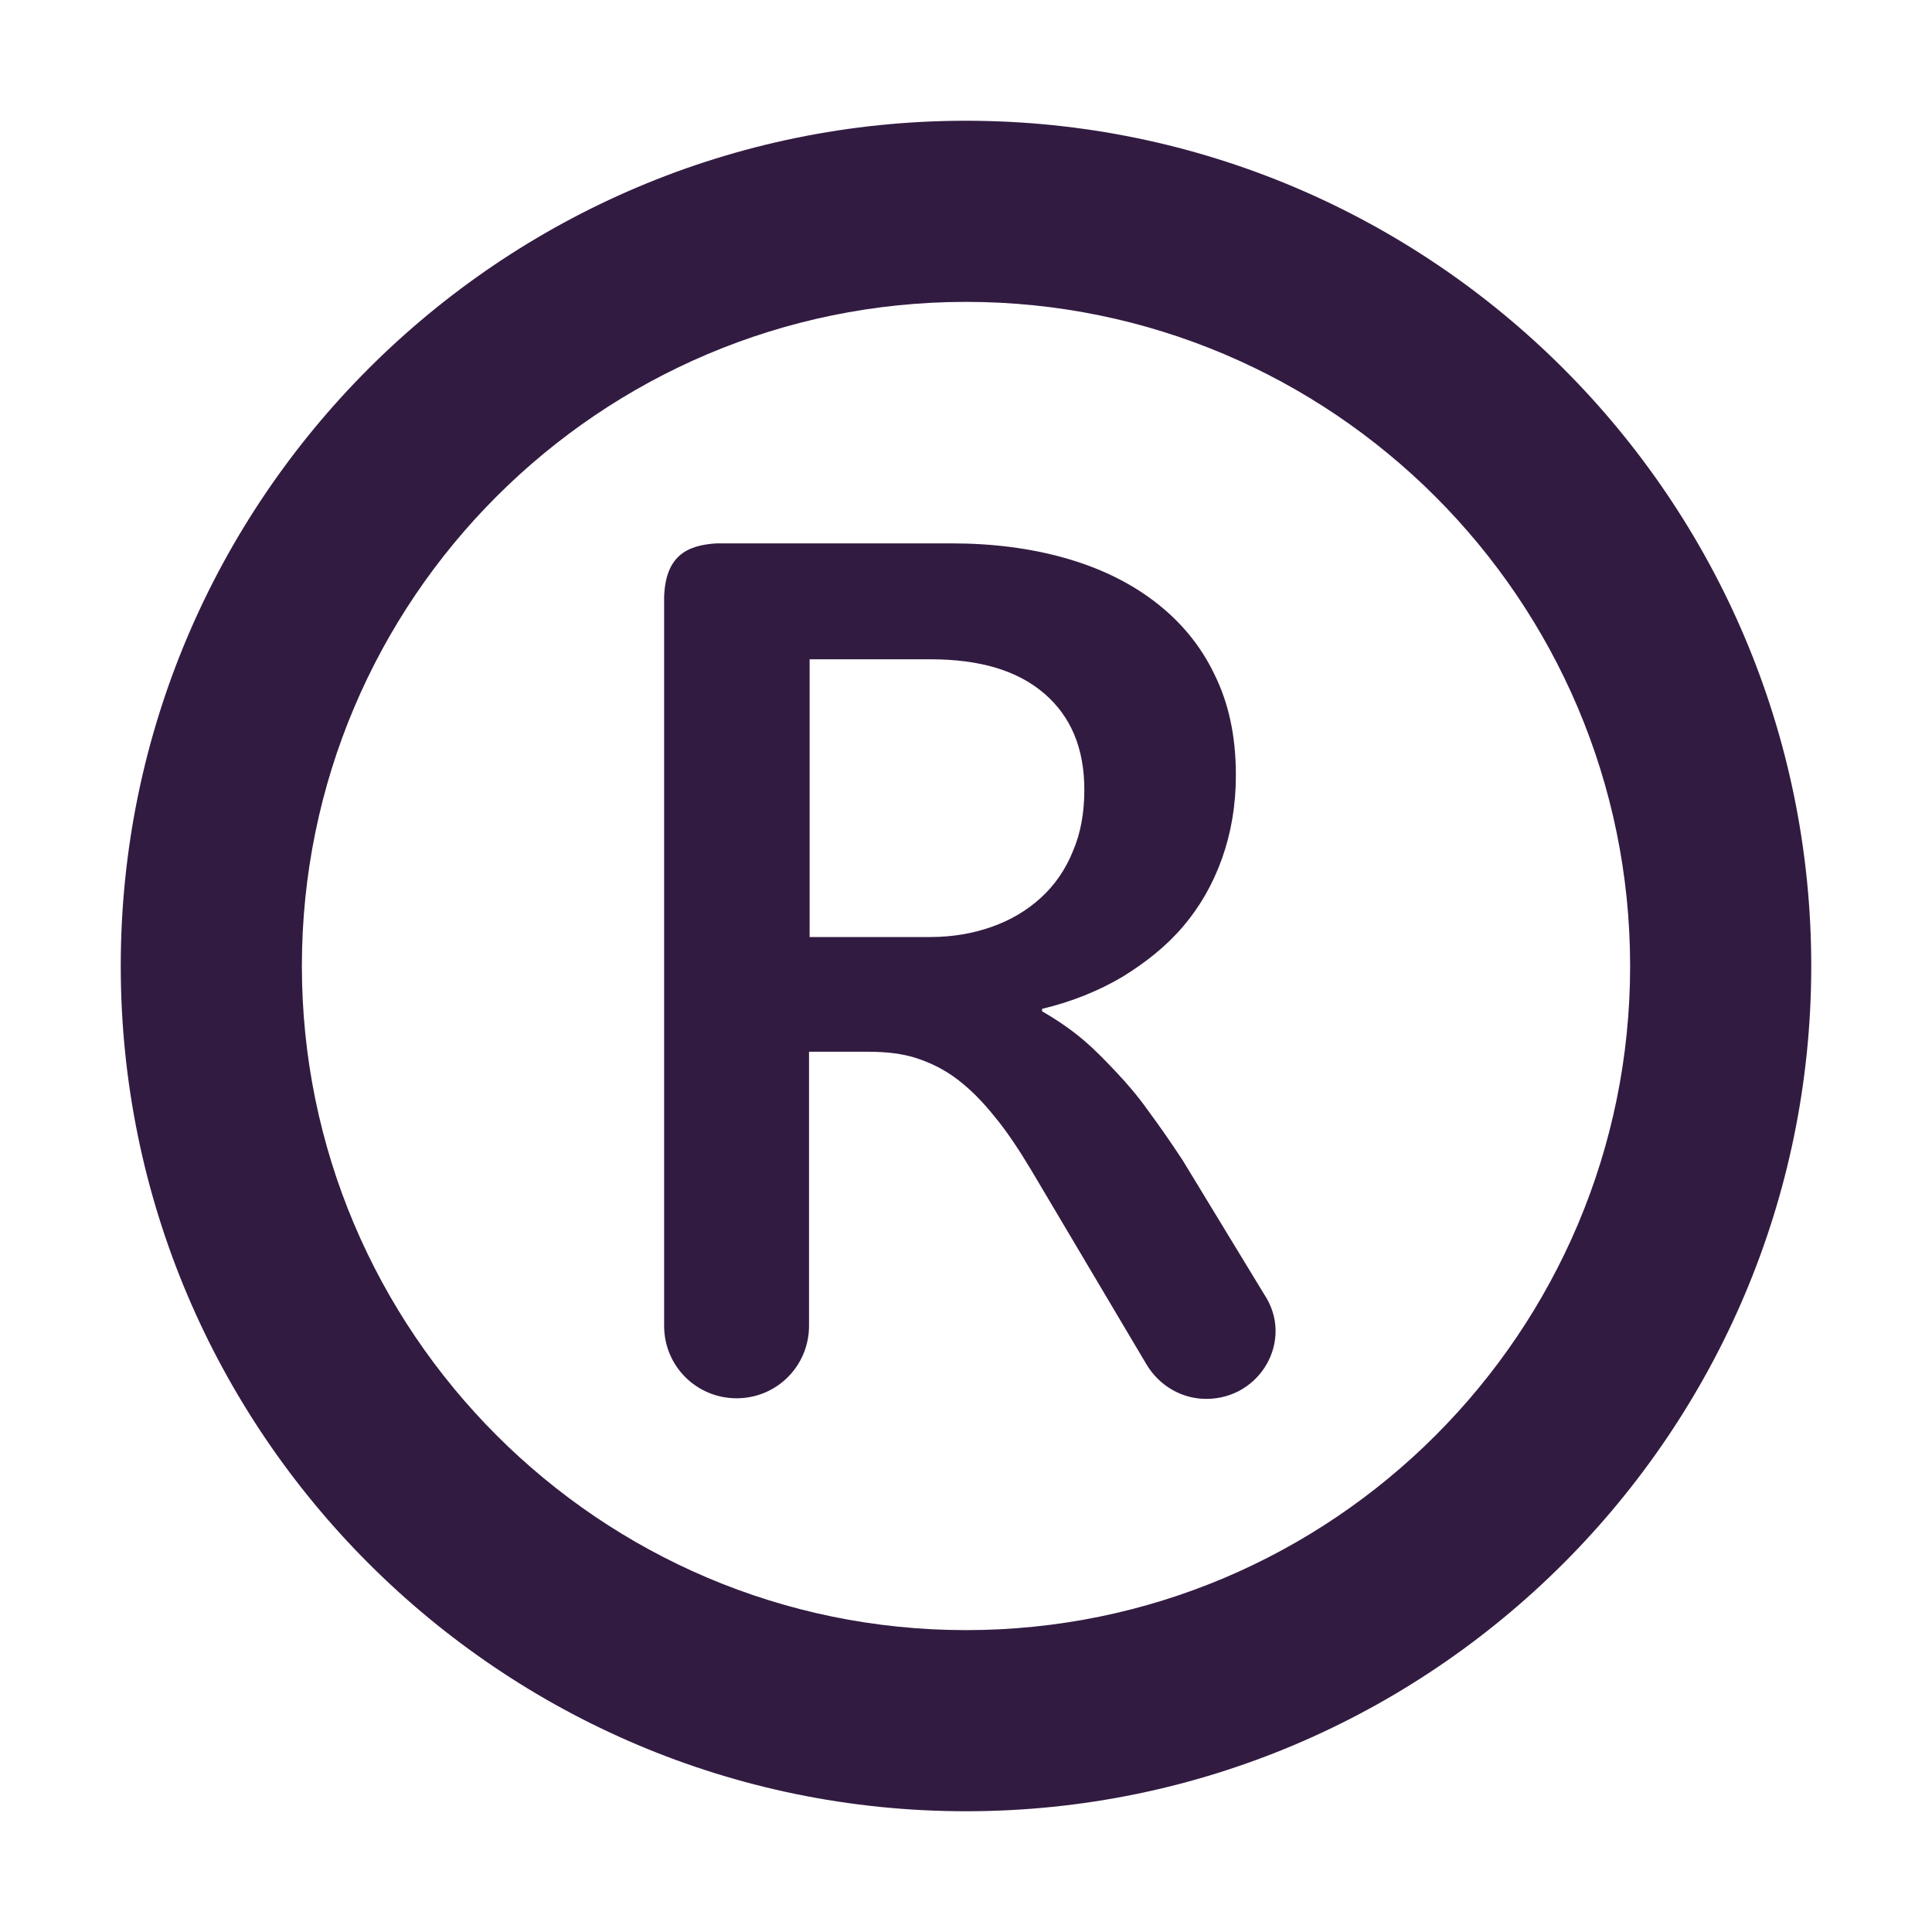
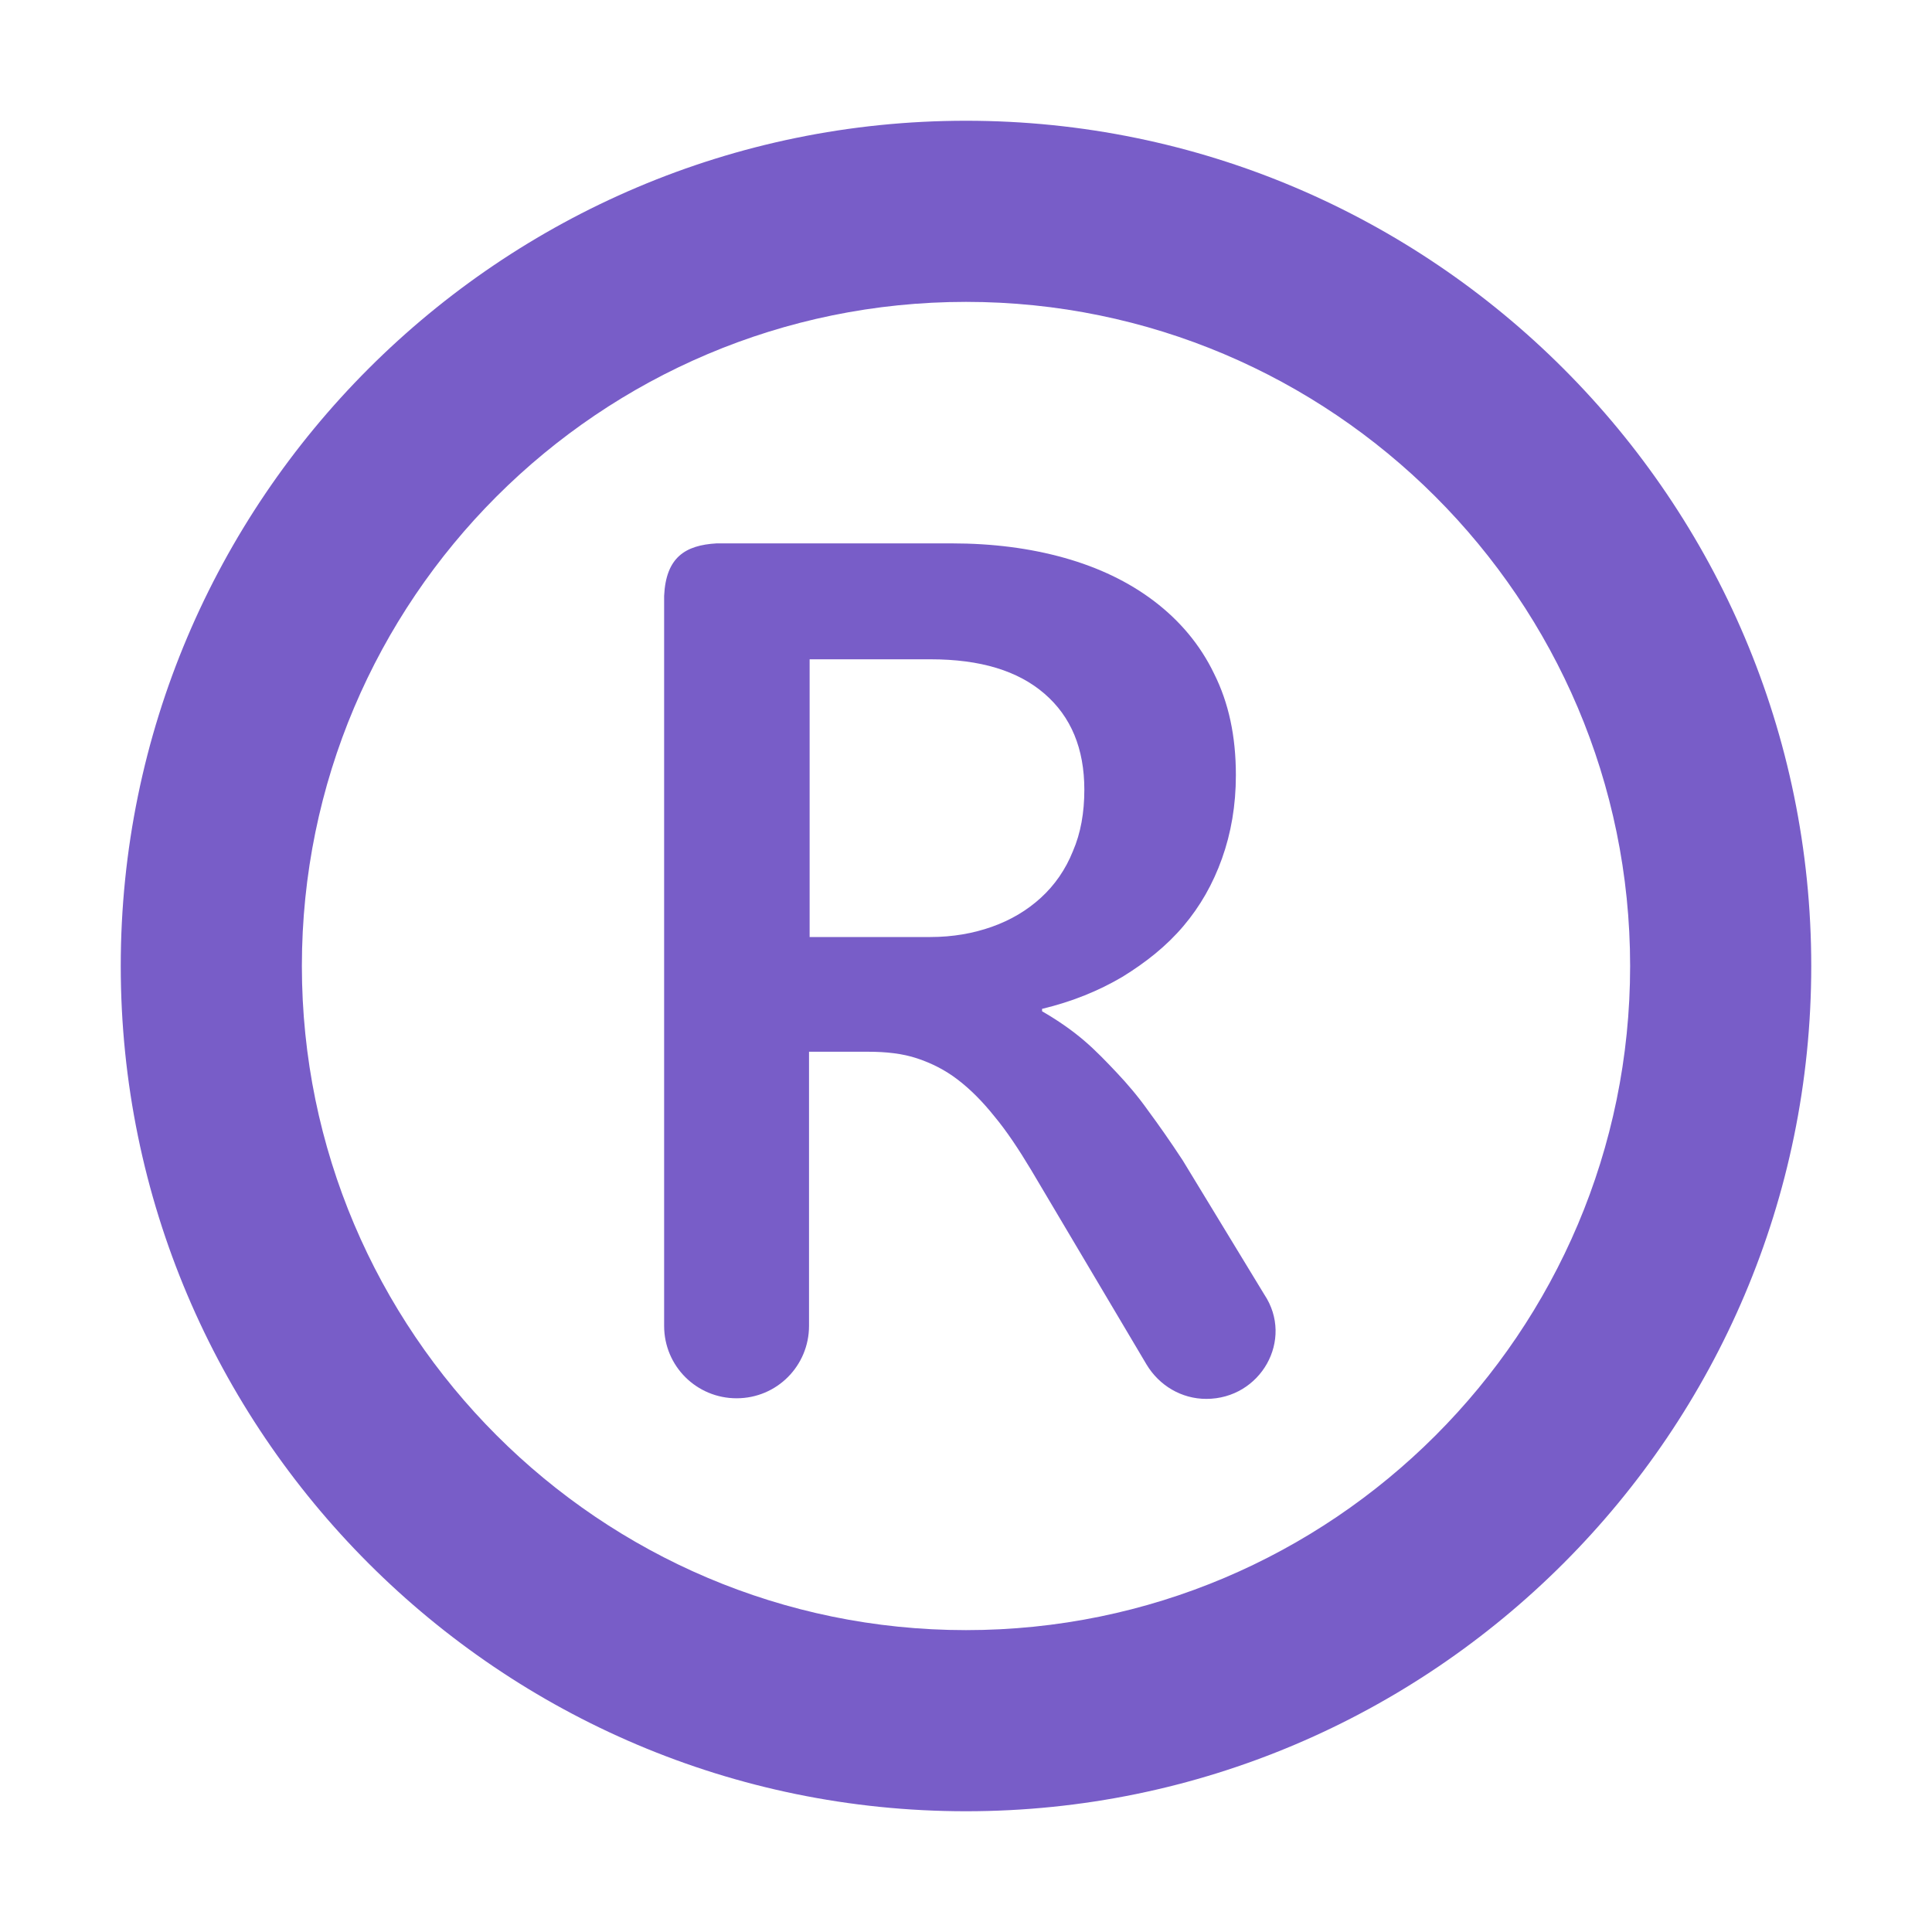
<svg xmlns="http://www.w3.org/2000/svg" viewBox="0 0 32 32" fill="none">
-   <path d="M18.99 22.6C19.2 22.95 19.57 23.17 19.98 23.17C20.88 23.17 21.44 22.19 20.94 21.44L19.59 19.22C19.38 18.9 19.19 18.63 19.02 18.4C18.85 18.16 18.67 17.95 18.5 17.77C18.33 17.59 18.15 17.4 17.95 17.23C17.75 17.06 17.52 16.9 17.26 16.75V16.71C17.76 16.59 18.2 16.41 18.59 16.18C18.98 15.94 19.32 15.67 19.6 15.34C19.88 15.01 20.09 14.64 20.24 14.22C20.39 13.8 20.47 13.34 20.47 12.84C20.47 12.19 20.35 11.64 20.11 11.16C19.88 10.68 19.54 10.28 19.12 9.96C18.7 9.64 18.2 9.4 17.63 9.24C17.06 9.08 16.44 9 15.76 9H11.87C11.35 9.03 11.03 9.23 11 9.87V21.96C11 22.63 11.54 23.16 12.2 23.16C12.87 23.16 13.4 22.62 13.4 21.96V17.42H14.37C14.68 17.42 14.95 17.45 15.19 17.53C15.43 17.61 15.65 17.72 15.86 17.88C16.07 18.04 16.27 18.24 16.47 18.49C16.67 18.73 16.87 19.03 17.08 19.38L18.99 22.6ZM13.41 15.52V10.92H15.41C16.24 10.92 16.86 11.11 17.3 11.49C17.74 11.87 17.96 12.4 17.96 13.08C17.96 13.46 17.9 13.8 17.77 14.1C17.65 14.4 17.47 14.66 17.24 14.87C17.01 15.08 16.74 15.24 16.43 15.35C16.12 15.46 15.78 15.52 15.41 15.52H13.41Z" fill="#321B41" />
-   <path d="M2 16C2 23.72 8.28 30 16 30C23.72 30 30 23.72 30 16C30 8.28 23.72 2 16 2C8.28 2 2 8.28 2 16ZM5 16C5 9.93 9.93 5 16 5C22.06 5 27 9.93 27 16C27 22.07 22.07 27 16 27C9.93 27 5 22.06 5 16Z" fill="#321B41" />
+   <path d="M18.99 22.6C19.2 22.95 19.57 23.17 19.98 23.17C20.88 23.17 21.44 22.19 20.94 21.44L19.59 19.22C19.38 18.9 19.19 18.63 19.02 18.4C18.85 18.16 18.67 17.95 18.5 17.77C18.33 17.59 18.15 17.4 17.95 17.23C17.75 17.06 17.52 16.9 17.26 16.75V16.71C17.76 16.59 18.2 16.41 18.59 16.18C18.98 15.94 19.32 15.67 19.6 15.34C19.88 15.01 20.09 14.64 20.24 14.22C20.39 13.8 20.47 13.34 20.47 12.84C20.47 12.19 20.35 11.64 20.11 11.16C19.88 10.68 19.54 10.28 19.12 9.96C18.7 9.64 18.2 9.4 17.63 9.24C17.06 9.08 16.44 9 15.76 9H11.87C11.35 9.03 11.03 9.23 11 9.87V21.96C11 22.63 11.54 23.16 12.2 23.16C12.87 23.16 13.4 22.62 13.4 21.96V17.42H14.37C14.68 17.42 14.95 17.45 15.19 17.53C15.43 17.61 15.65 17.72 15.86 17.88C16.07 18.04 16.27 18.24 16.47 18.49C16.67 18.73 16.87 19.03 17.08 19.38L18.99 22.6ZM13.41 15.52V10.92H15.41C16.24 10.92 16.86 11.11 17.3 11.49C17.74 11.87 17.96 12.4 17.96 13.08C17.96 13.46 17.9 13.8 17.77 14.1C17.65 14.4 17.47 14.66 17.24 14.87C17.01 15.08 16.74 15.24 16.43 15.35C16.12 15.46 15.78 15.52 15.41 15.52H13.41Z" fill="#785DC8" />
+   <path d="M2 16C2 23.72 8.28 30 16 30C23.72 30 30 23.72 30 16C30 8.28 23.72 2 16 2C8.28 2 2 8.28 2 16ZM5 16C5 9.93 9.93 5 16 5C22.06 5 27 9.93 27 16C27 22.07 22.07 27 16 27C9.93 27 5 22.06 5 16Z" fill="#785DC8" />
</svg>
